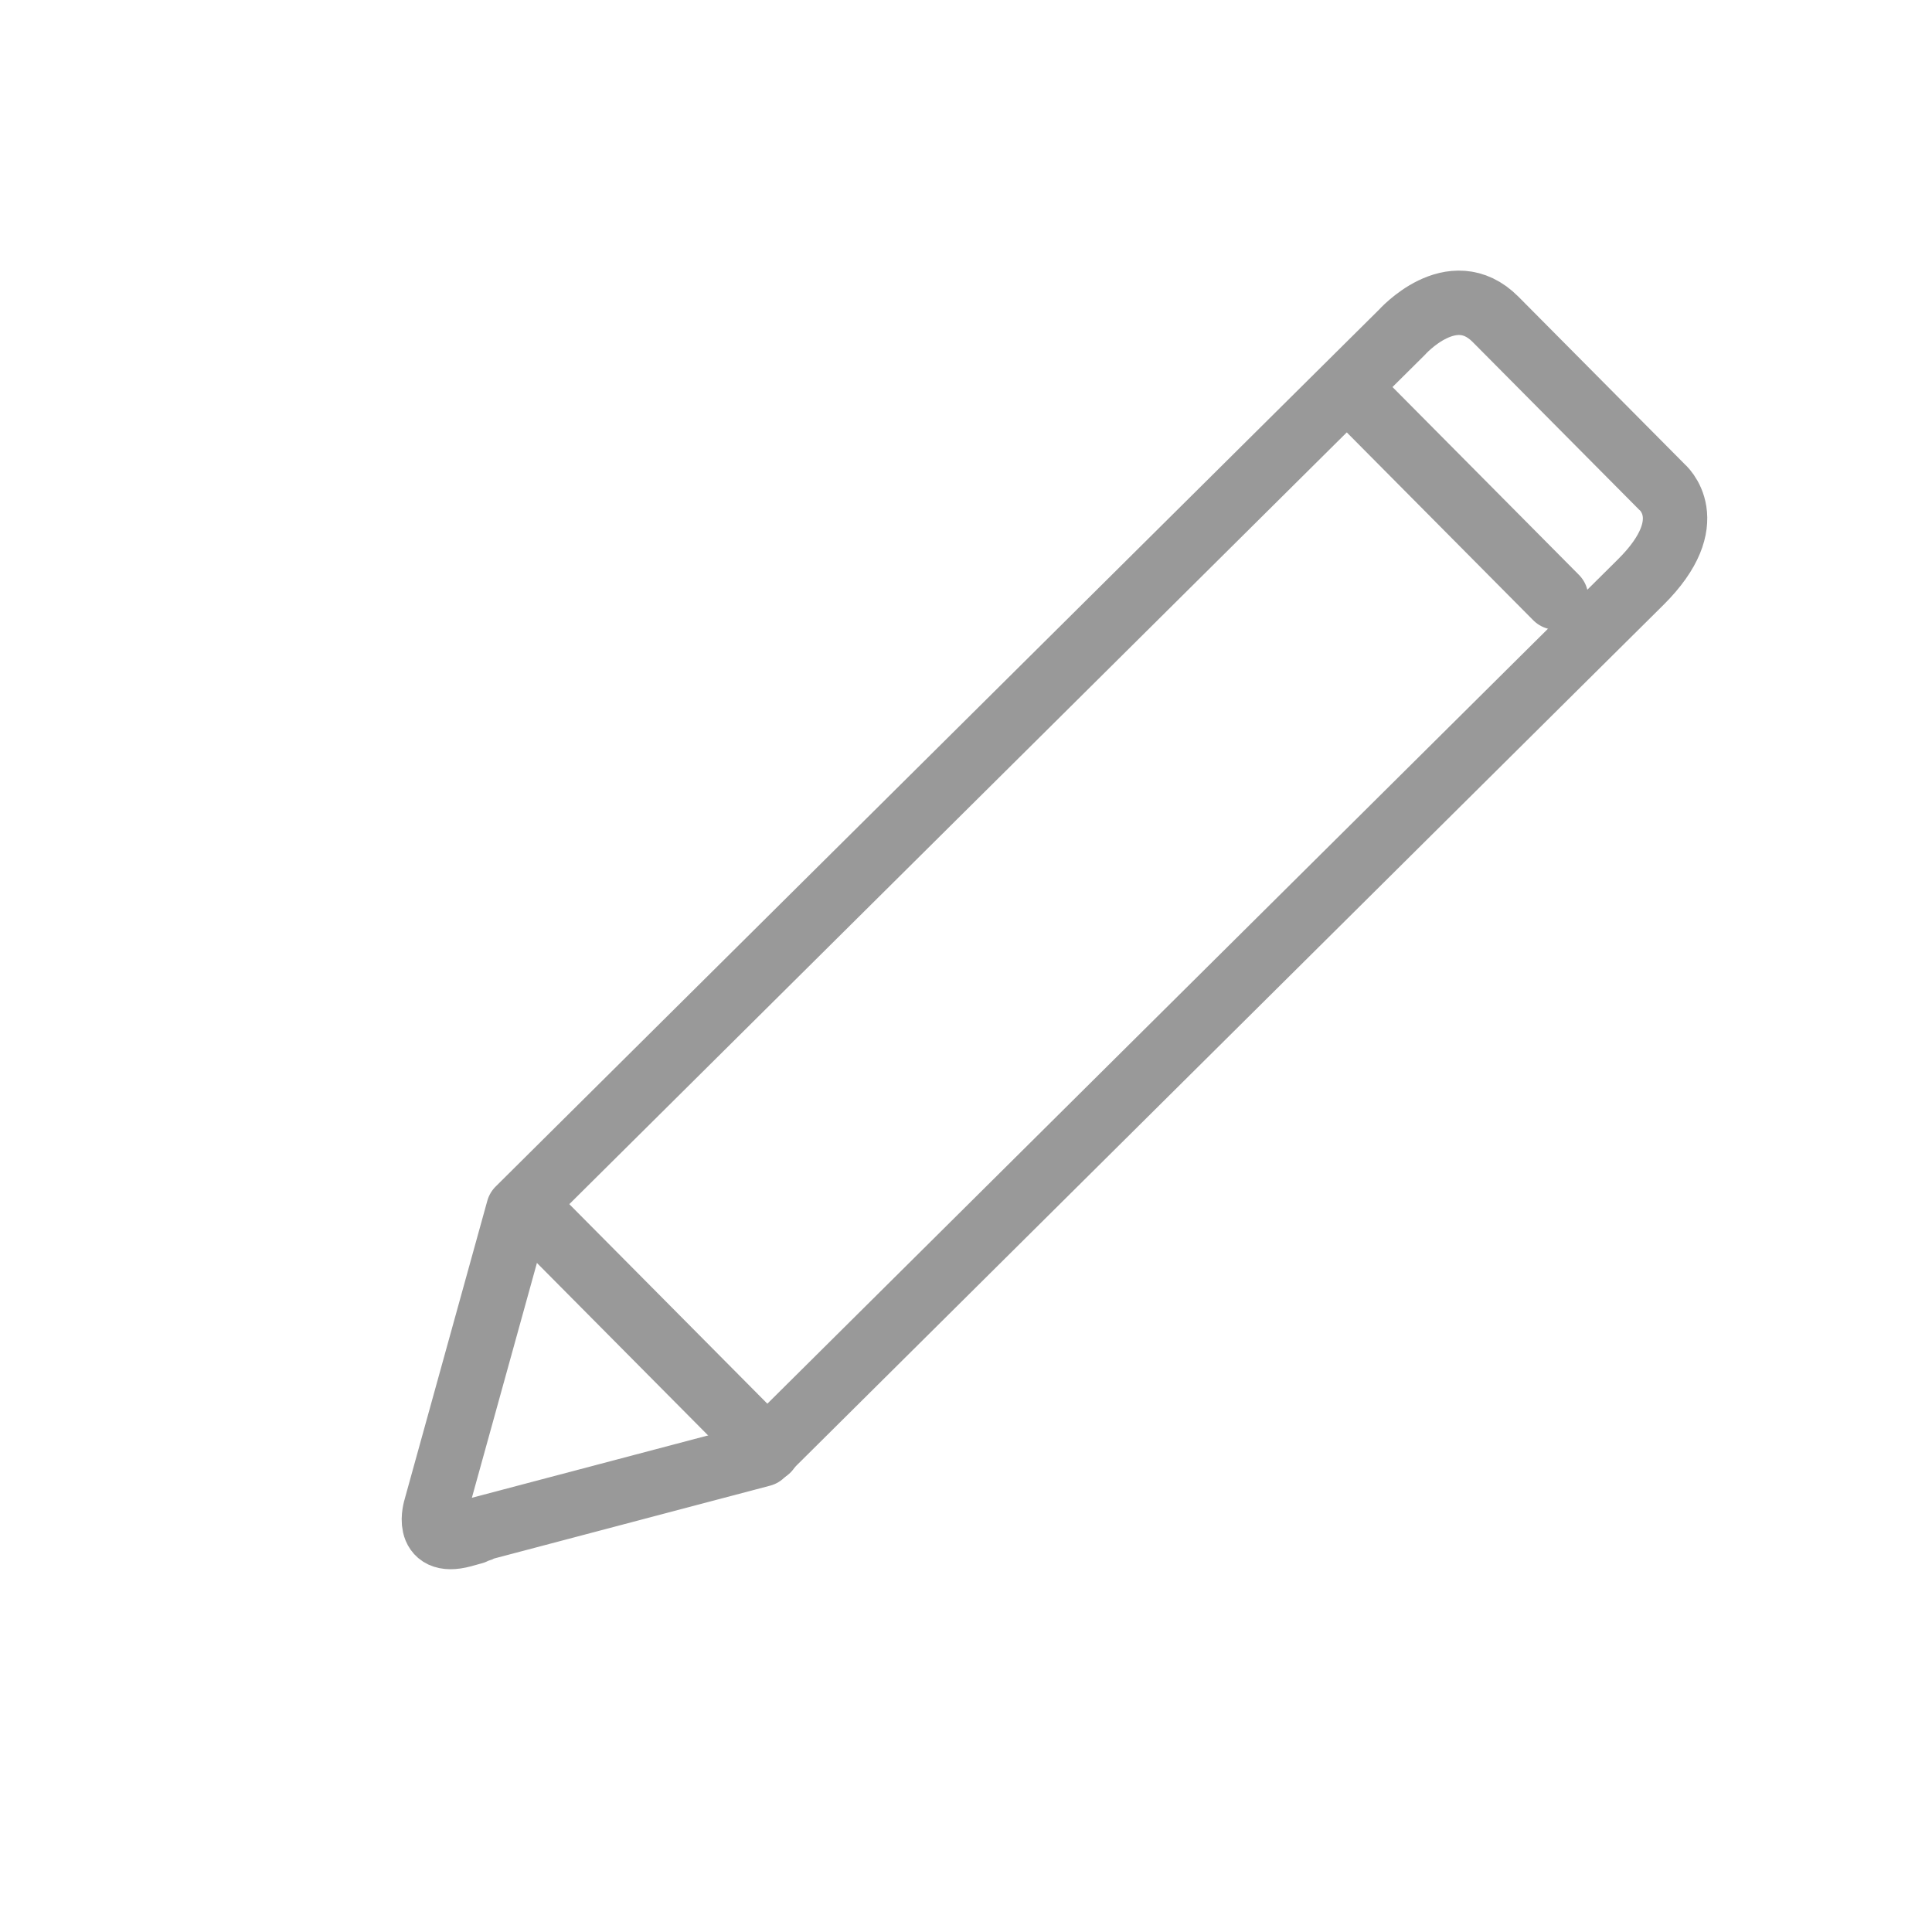
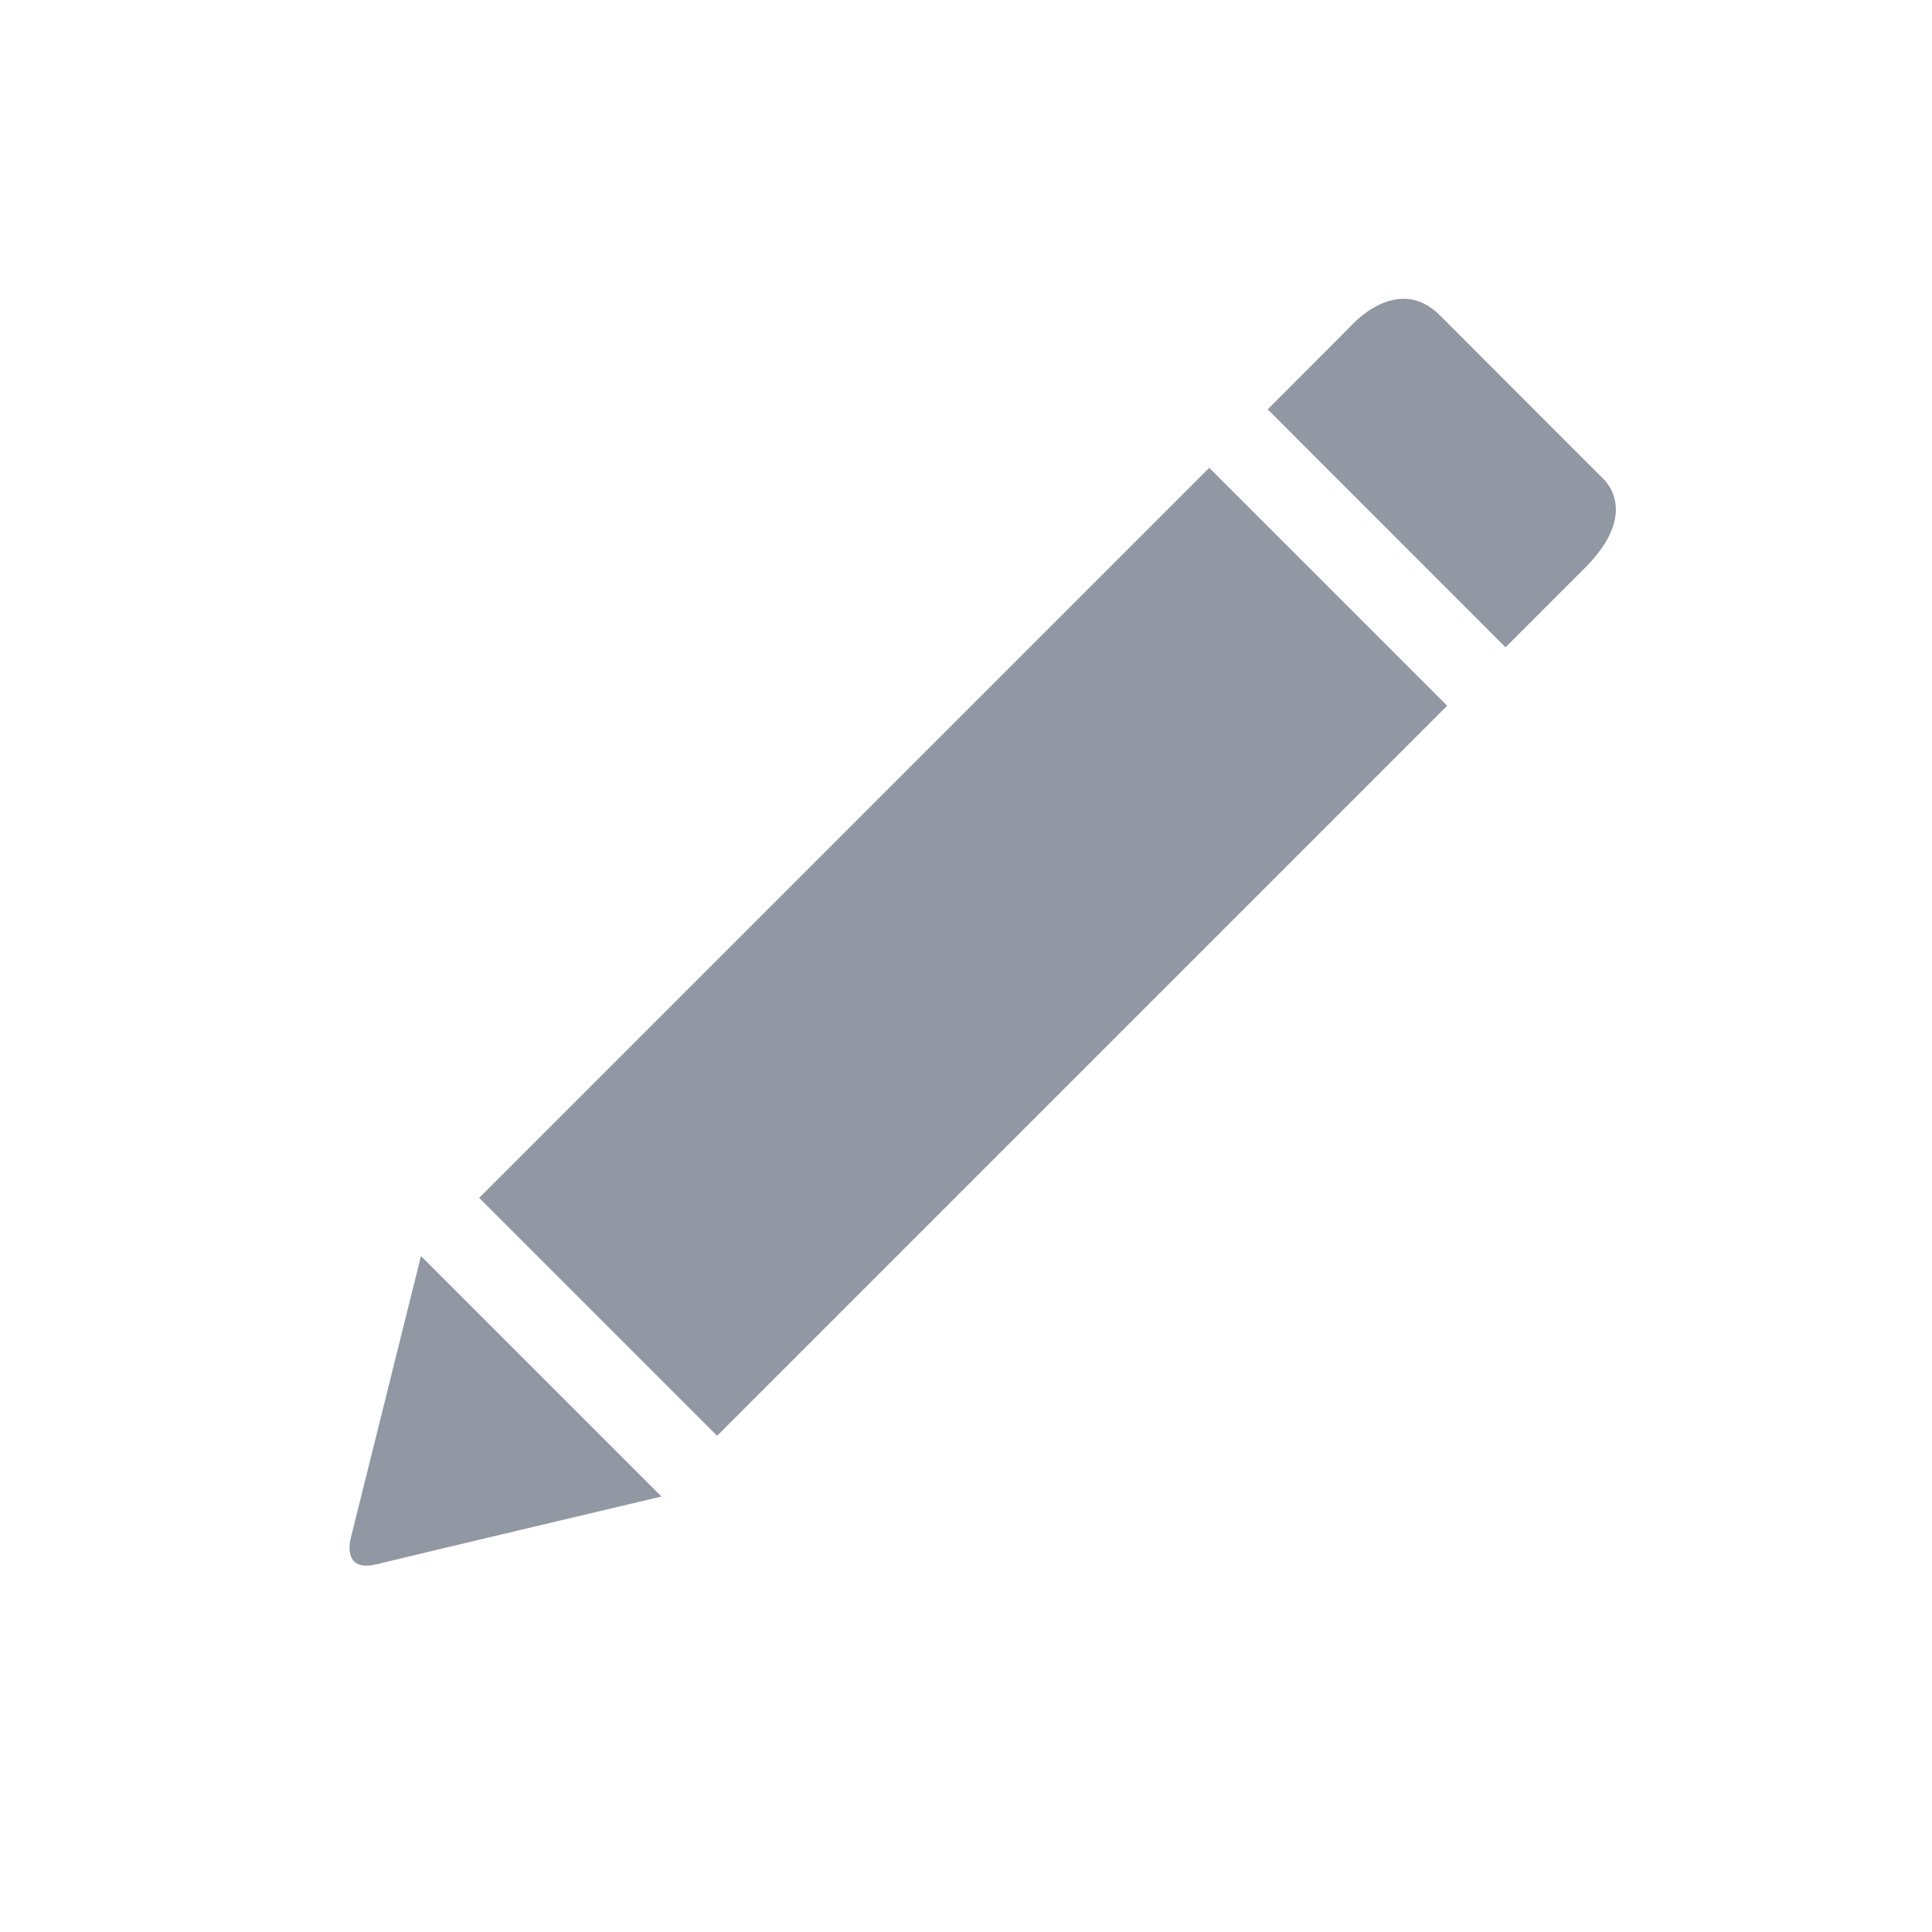
<svg xmlns="http://www.w3.org/2000/svg" version="1.1" id="Layer_1" x="0px" y="0px" width="30px" height="30px" viewBox="0 0 30 30" enable-background="new 0 0 30 30" xml:space="preserve">
-   <path fill="none" stroke="#999999" stroke-linecap="round" stroke-linejoin="round" stroke-miterlimit="10" d="M11.83,22.586  l12.307-12.218c0,0,0.377-0.373,1.34-1.329s0.328-1.479,0.328-1.479s-1.908-1.922-2.582-2.601c-0.675-0.679-1.455,0.202-1.455,0.202  l-1.41,1.399L8.049,18.779l-1.284,4.635c0,0-0.189,0.588,0.421,0.424c0.61-0.165-0.201,0.027-0.201,0.027L11.83,22.586z" />
-   <line fill="none" stroke="#999999" stroke-linecap="round" stroke-linejoin="round" stroke-miterlimit="10" x1="20.953" y1="6.045" x2="24.163" y2="9.279" />
-   <line fill="none" stroke="#999999" stroke-linecap="round" stroke-linejoin="round" stroke-miterlimit="10" x1="8.375" y1="18.939" x2="11.921" y2="22.512" />
+   <g>
+     <g>
+       <rect x="6.94" y="12.167" transform="matrix(0.7071 -0.7071 0.7071 0.7071 -6.0699 14.9045)" fill="#9197A3" width="16.032" height="5.225" />
+       <path fill="#9197A3" d="M19.685,6.356l1.297-1.299c0,0,0.715-0.82,1.375-0.162c0.658,0.659,2.524,2.526,2.524,2.526    s0.619,0.508-0.268,1.395c-0.889,0.888-1.235,1.235-1.235,1.235L19.685,6.356z" />
+       <path fill="#9197A3" d="M10.789,22.643" />
+       <path fill="#9197A3" d="M10.271,23.238l-3.734-3.734l-1.088,4.371c0,0-0.163,0.557,0.411,0.412    C6.436,24.145,10.271,23.238,10.271,23.238z" />
+     </g>
+   </g>
</svg>
